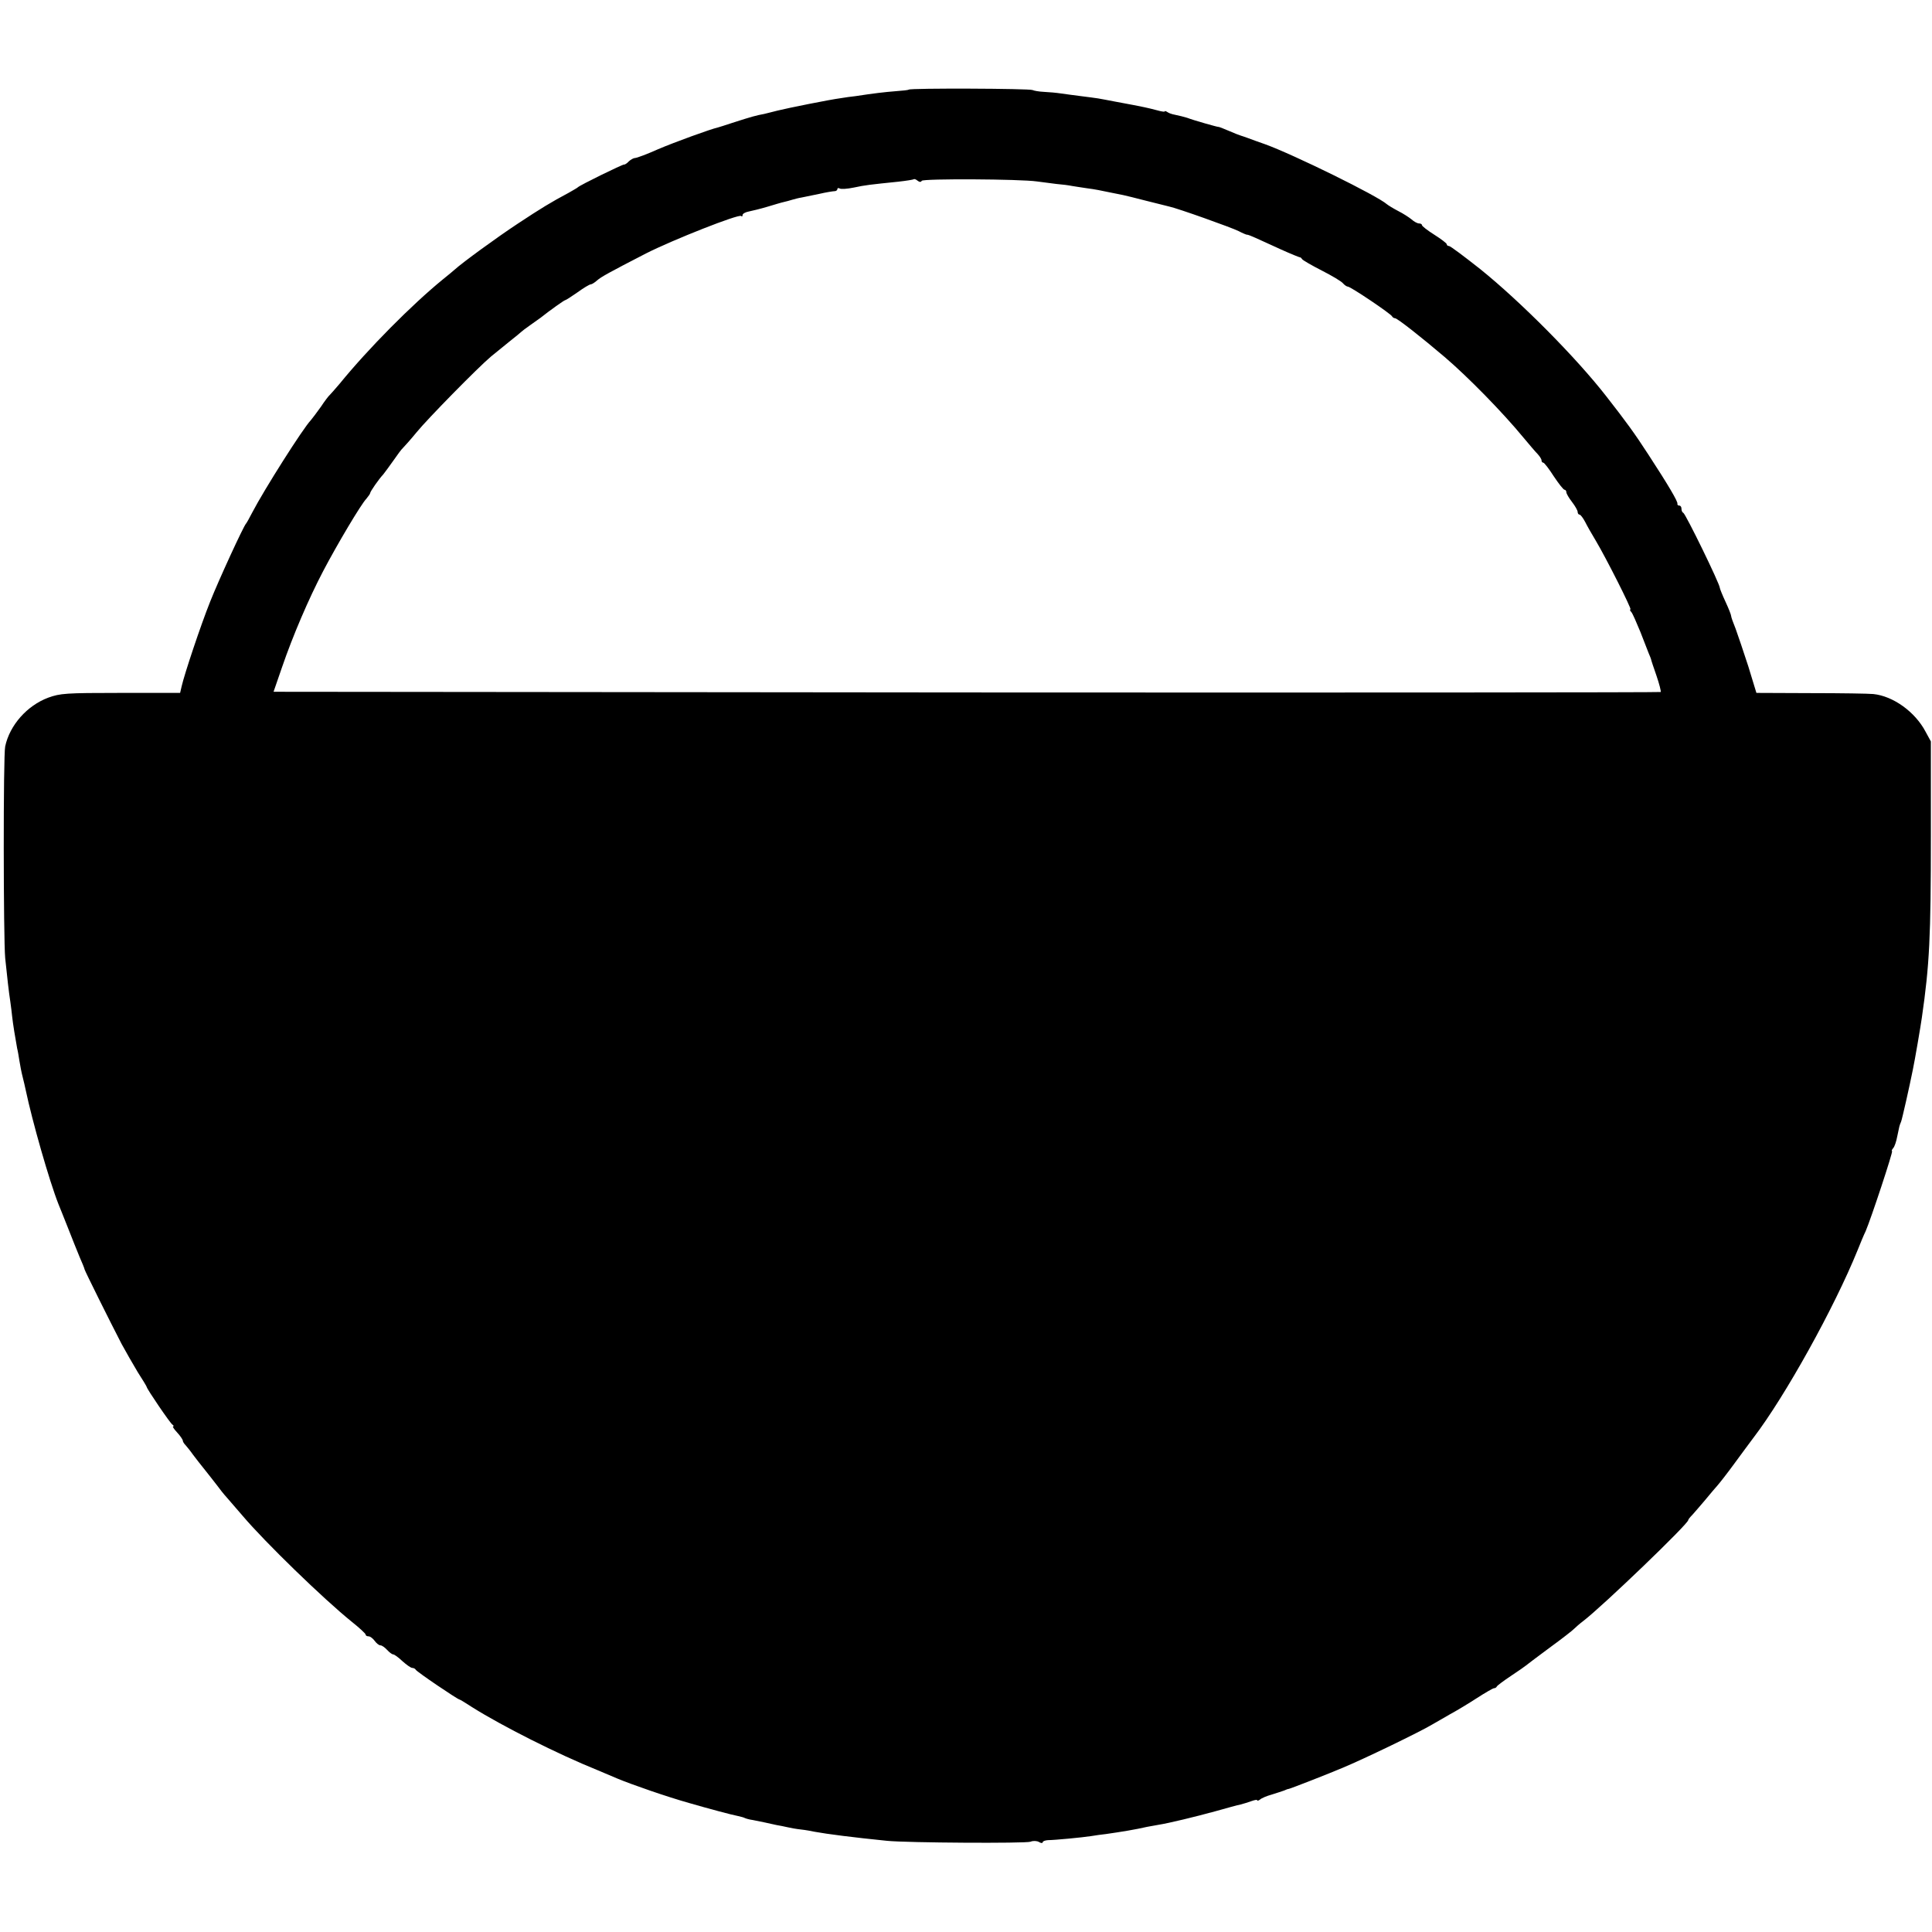
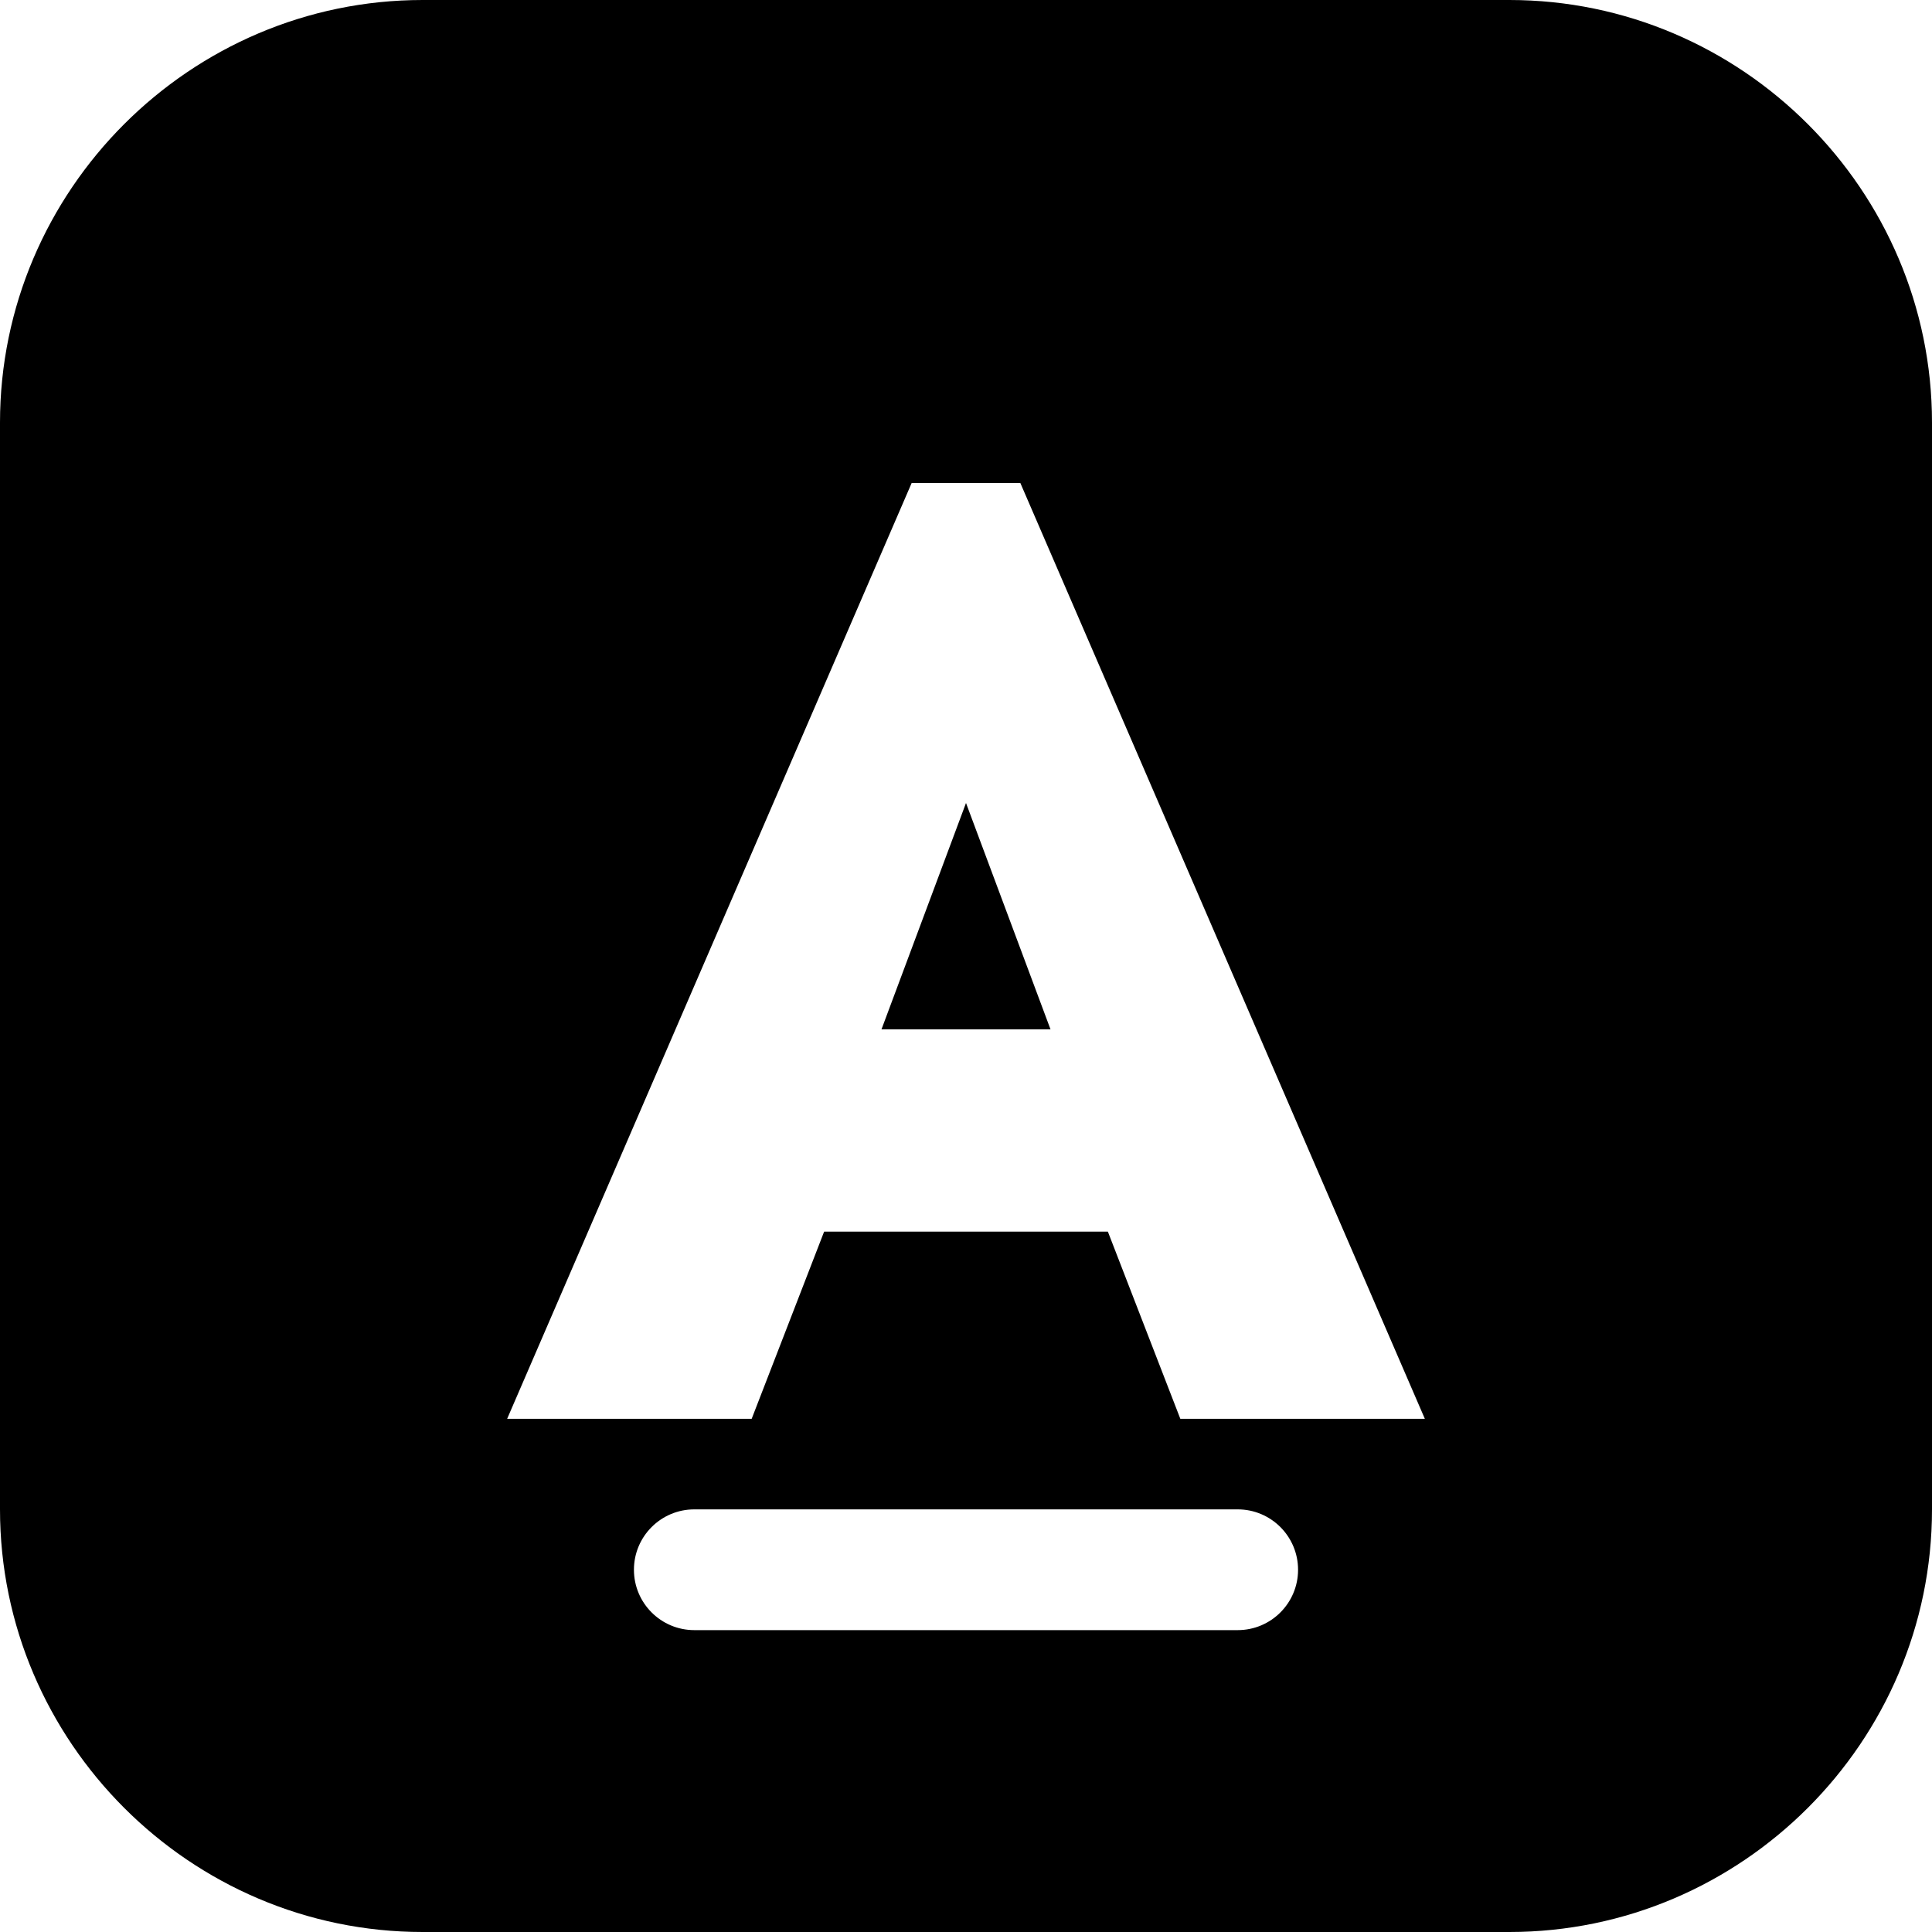
- <svg xmlns="http://www.w3.org/2000/svg" width="1141.333" height="1141.333" preserveAspectRatio="xMidYMid meet" version="1.0" viewBox="0 0 856 856">
-   <g fill="#000" stroke="none">
-     <path d="M4027 8163 c-2 -2 -28 -5 -58 -7 -50 -4 -94 -9 -179 -22 -19 -2 -48 -6 -65 -9 -47 -6 -236 -44 -280 -55 -22 -6 -49 -12 -60 -15 -34 -6 -58 -13 -130 -36 -38 -13 -72 -23 -75 -24 -29 -6 -194 -66 -264 -96 -49 -22 -95 -39 -102 -39 -7 0 -19 -7 -28 -15 -8 -9 -18 -15 -21 -14 -7 1 -197 -92 -205 -101 -3 -3 -21 -13 -40 -24 -79 -42 -123 -69 -226 -137 -94 -62 -246 -173 -280 -204 -6 -5 -29 -25 -52 -43 -136 -111 -329 -305 -457 -462 -21 -25 -41 -47 -44 -50 -4 -3 -22 -26 -39 -52 -18 -25 -38 -52 -45 -60 -34 -35 -207 -308 -259 -408 -13 -25 -25 -47 -28 -50 -11 -11 -121 -250 -159 -346 -42 -105 -114 -321 -126 -374 l-7 -30 -263 0 c-245 0 -268 -2 -321 -21 -94 -35 -171 -122 -191 -216 -9 -39 -8 -852 0 -938 9 -87 16 -150 23 -195 3 -19 6 -48 8 -65 3 -29 14 -97 22 -140 3 -11 7 -36 10 -55 3 -19 9 -51 14 -70 5 -19 11 -46 14 -60 29 -138 104 -401 145 -505 5 -11 23 -58 42 -105 18 -47 42 -105 52 -130 11 -25 21 -49 22 -55 3 -10 109 -224 164 -330 18 -33 50 -89 71 -124 22 -34 40 -64 40 -66 0 -8 104 -161 114 -167 6 -4 7 -8 3 -8 -4 0 4 -12 18 -27 14 -15 25 -32 25 -36 0 -5 6 -14 13 -21 6 -7 21 -25 32 -41 11 -15 34 -44 50 -64 17 -21 41 -52 55 -70 13 -18 33 -43 45 -56 11 -13 42 -49 70 -81 100 -118 359 -369 483 -469 34 -27 62 -53 62 -57 0 -5 6 -8 13 -8 7 0 19 -9 27 -20 8 -11 19 -20 26 -20 6 0 19 -9 29 -20 10 -11 22 -20 27 -20 5 0 23 -13 41 -30 18 -16 37 -30 44 -30 6 0 13 -4 15 -8 3 -8 186 -132 194 -132 2 0 27 -15 56 -34 132 -83 377 -207 558 -280 36 -15 74 -31 85 -36 62 -26 220 -81 320 -109 79 -23 191 -53 214 -57 14 -3 28 -7 31 -9 4 -2 20 -7 36 -9 16 -3 40 -8 54 -11 14 -3 36 -8 50 -11 14 -2 36 -7 50 -10 13 -3 40 -8 60 -10 19 -2 46 -7 60 -10 54 -10 171 -25 320 -40 90 -9 613 -12 636 -4 11 5 28 4 37 -1 9 -6 17 -6 17 -1 0 4 10 8 23 9 29 0 154 12 192 18 17 3 46 7 65 9 70 10 131 20 183 32 16 3 38 7 50 9 45 7 165 36 252 60 50 14 100 28 112 30 12 3 34 10 48 15 14 5 25 7 25 4 0 -4 6 -2 13 3 6 6 30 16 52 22 22 7 47 15 55 18 8 4 17 7 20 7 10 2 179 68 240 94 96 40 342 159 395 191 17 10 53 30 80 46 28 15 81 47 118 71 37 24 72 44 76 44 5 0 11 3 13 8 2 4 30 25 63 47 33 22 62 42 65 45 3 3 50 38 105 79 55 40 105 79 110 85 6 6 24 22 40 34 85 65 465 430 465 447 0 3 8 13 18 23 9 10 35 40 57 66 22 27 47 56 55 65 8 9 42 52 74 96 32 44 71 96 85 115 140 183 358 576 461 830 12 30 28 69 36 85 24 56 123 355 117 355 -3 0 -1 6 5 13 6 6 14 30 18 52 10 48 9 46 17 65 5 13 37 155 52 230 9 42 35 195 40 231 34 235 40 357 40 804 l0 420 -24 44 c-46 87 -143 157 -231 166 -19 2 -144 4 -276 4 l-242 1 -36 118 c-21 64 -46 139 -56 166 -11 27 -20 52 -20 57 0 5 -11 33 -25 63 -14 30 -25 58 -25 61 0 18 -152 329 -162 333 -5 2 -8 10 -8 18 0 8 -4 14 -10 14 -5 0 -9 3 -8 8 3 9 -40 82 -128 217 -63 97 -98 145 -187 259 -133 171 -380 420 -559 564 -71 56 -132 102 -138 102 -5 0 -10 3 -10 8 0 4 -25 23 -55 42 -30 19 -55 38 -55 43 0 4 -6 7 -13 7 -7 0 -22 8 -33 18 -11 9 -37 26 -59 37 -21 11 -44 25 -50 30 -41 37 -413 220 -540 266 -27 9 -61 22 -75 27 -14 5 -28 10 -32 11 -4 1 -28 10 -53 21 -25 11 -46 19 -48 18 -2 -1 -109 29 -137 40 -13 4 -32 9 -65 16 -5 1 -16 5 -22 9 -7 5 -13 6 -13 3 0 -2 -15 0 -32 5 -18 5 -44 11 -58 14 -14 3 -36 7 -50 10 -14 3 -50 9 -80 15 -30 6 -64 12 -75 14 -11 2 -45 6 -75 10 -30 4 -71 9 -90 12 -19 3 -53 6 -75 7 -22 1 -44 5 -50 8 -11 7 -542 9 -548 2z m57 -404 c7 10 436 8 511 -3 22 -3 60 -8 85 -11 25 -2 56 -6 70 -9 14 -2 43 -7 65 -10 38 -5 58 -9 115 -21 14 -3 34 -7 45 -9 11 -2 58 -14 105 -26 47 -12 92 -23 100 -25 35 -7 279 -94 308 -109 17 -9 34 -16 37 -16 3 1 20 -6 38 -14 17 -8 68 -31 112 -51 44 -20 82 -35 84 -35 2 1 7 -3 10 -8 3 -5 43 -28 88 -51 45 -23 87 -48 93 -56 7 -8 17 -15 22 -15 12 0 192 -121 196 -132 2 -4 8 -8 13 -8 10 0 119 -86 220 -172 102 -87 256 -244 349 -357 25 -30 53 -63 63 -73 9 -10 17 -22 17 -28 0 -5 3 -10 8 -10 4 0 25 -27 46 -60 22 -33 43 -60 48 -60 4 0 8 -5 8 -11 0 -6 11 -25 25 -43 14 -18 25 -38 25 -44 0 -7 4 -12 8 -12 5 0 16 -15 25 -32 9 -18 30 -55 47 -83 46 -77 161 -305 154 -305 -4 0 -2 -6 4 -12 6 -7 23 -47 40 -88 16 -41 33 -84 37 -95 5 -11 9 -22 10 -25 0 -3 11 -36 24 -73 13 -38 21 -70 19 -73 -3 -2 -1386 -3 -3075 -2 l-3071 3 38 110 c47 137 117 301 182 425 62 118 167 295 191 320 9 11 17 22 17 25 0 7 39 63 58 83 6 7 26 35 44 60 18 26 37 52 43 57 6 6 34 37 61 70 48 59 271 286 329 335 17 14 53 43 80 65 28 22 52 42 55 45 3 3 21 17 40 30 19 14 40 28 45 32 40 32 105 78 109 78 3 0 28 16 55 35 26 19 53 35 58 35 5 0 18 8 29 18 17 15 53 35 216 119 118 60 412 176 422 166 3 -4 6 -2 6 4 0 6 12 13 28 16 15 3 52 12 82 21 30 9 63 19 73 21 10 2 27 7 37 10 10 3 29 8 42 10 13 3 48 10 78 16 30 7 61 12 68 12 6 0 12 4 12 9 0 5 5 6 10 3 6 -4 34 -2 63 4 51 11 71 13 197 26 36 4 67 9 69 11 2 2 10 -1 17 -7 8 -6 14 -7 18 0z" transform="translate(0,856) scale(0.1,-0.1)" />
-   </g>
+ <svg xmlns="http://www.w3.org/2000/svg" viewBox="0 0 64 64">
+   <path d="M0 14C0 6.3 6.3 0 14 0h36c7.7 0 14 6.3 14 14v36c0 7.7-6.3 14-14 14H14C6.3 64 0 57.7 0 50V14Zm16.8 33h8.1l2.4-6.2h9.4l2.4 6.2h8.1L33.8 16h-3.6L16.8 47Zm12.4-12.9 2.8-7.5 2.8 7.5h-5.6ZM23 50a2 2 0 0 0 0 4h18a2 2 0 0 0 0-4H23Z" />
</svg>
